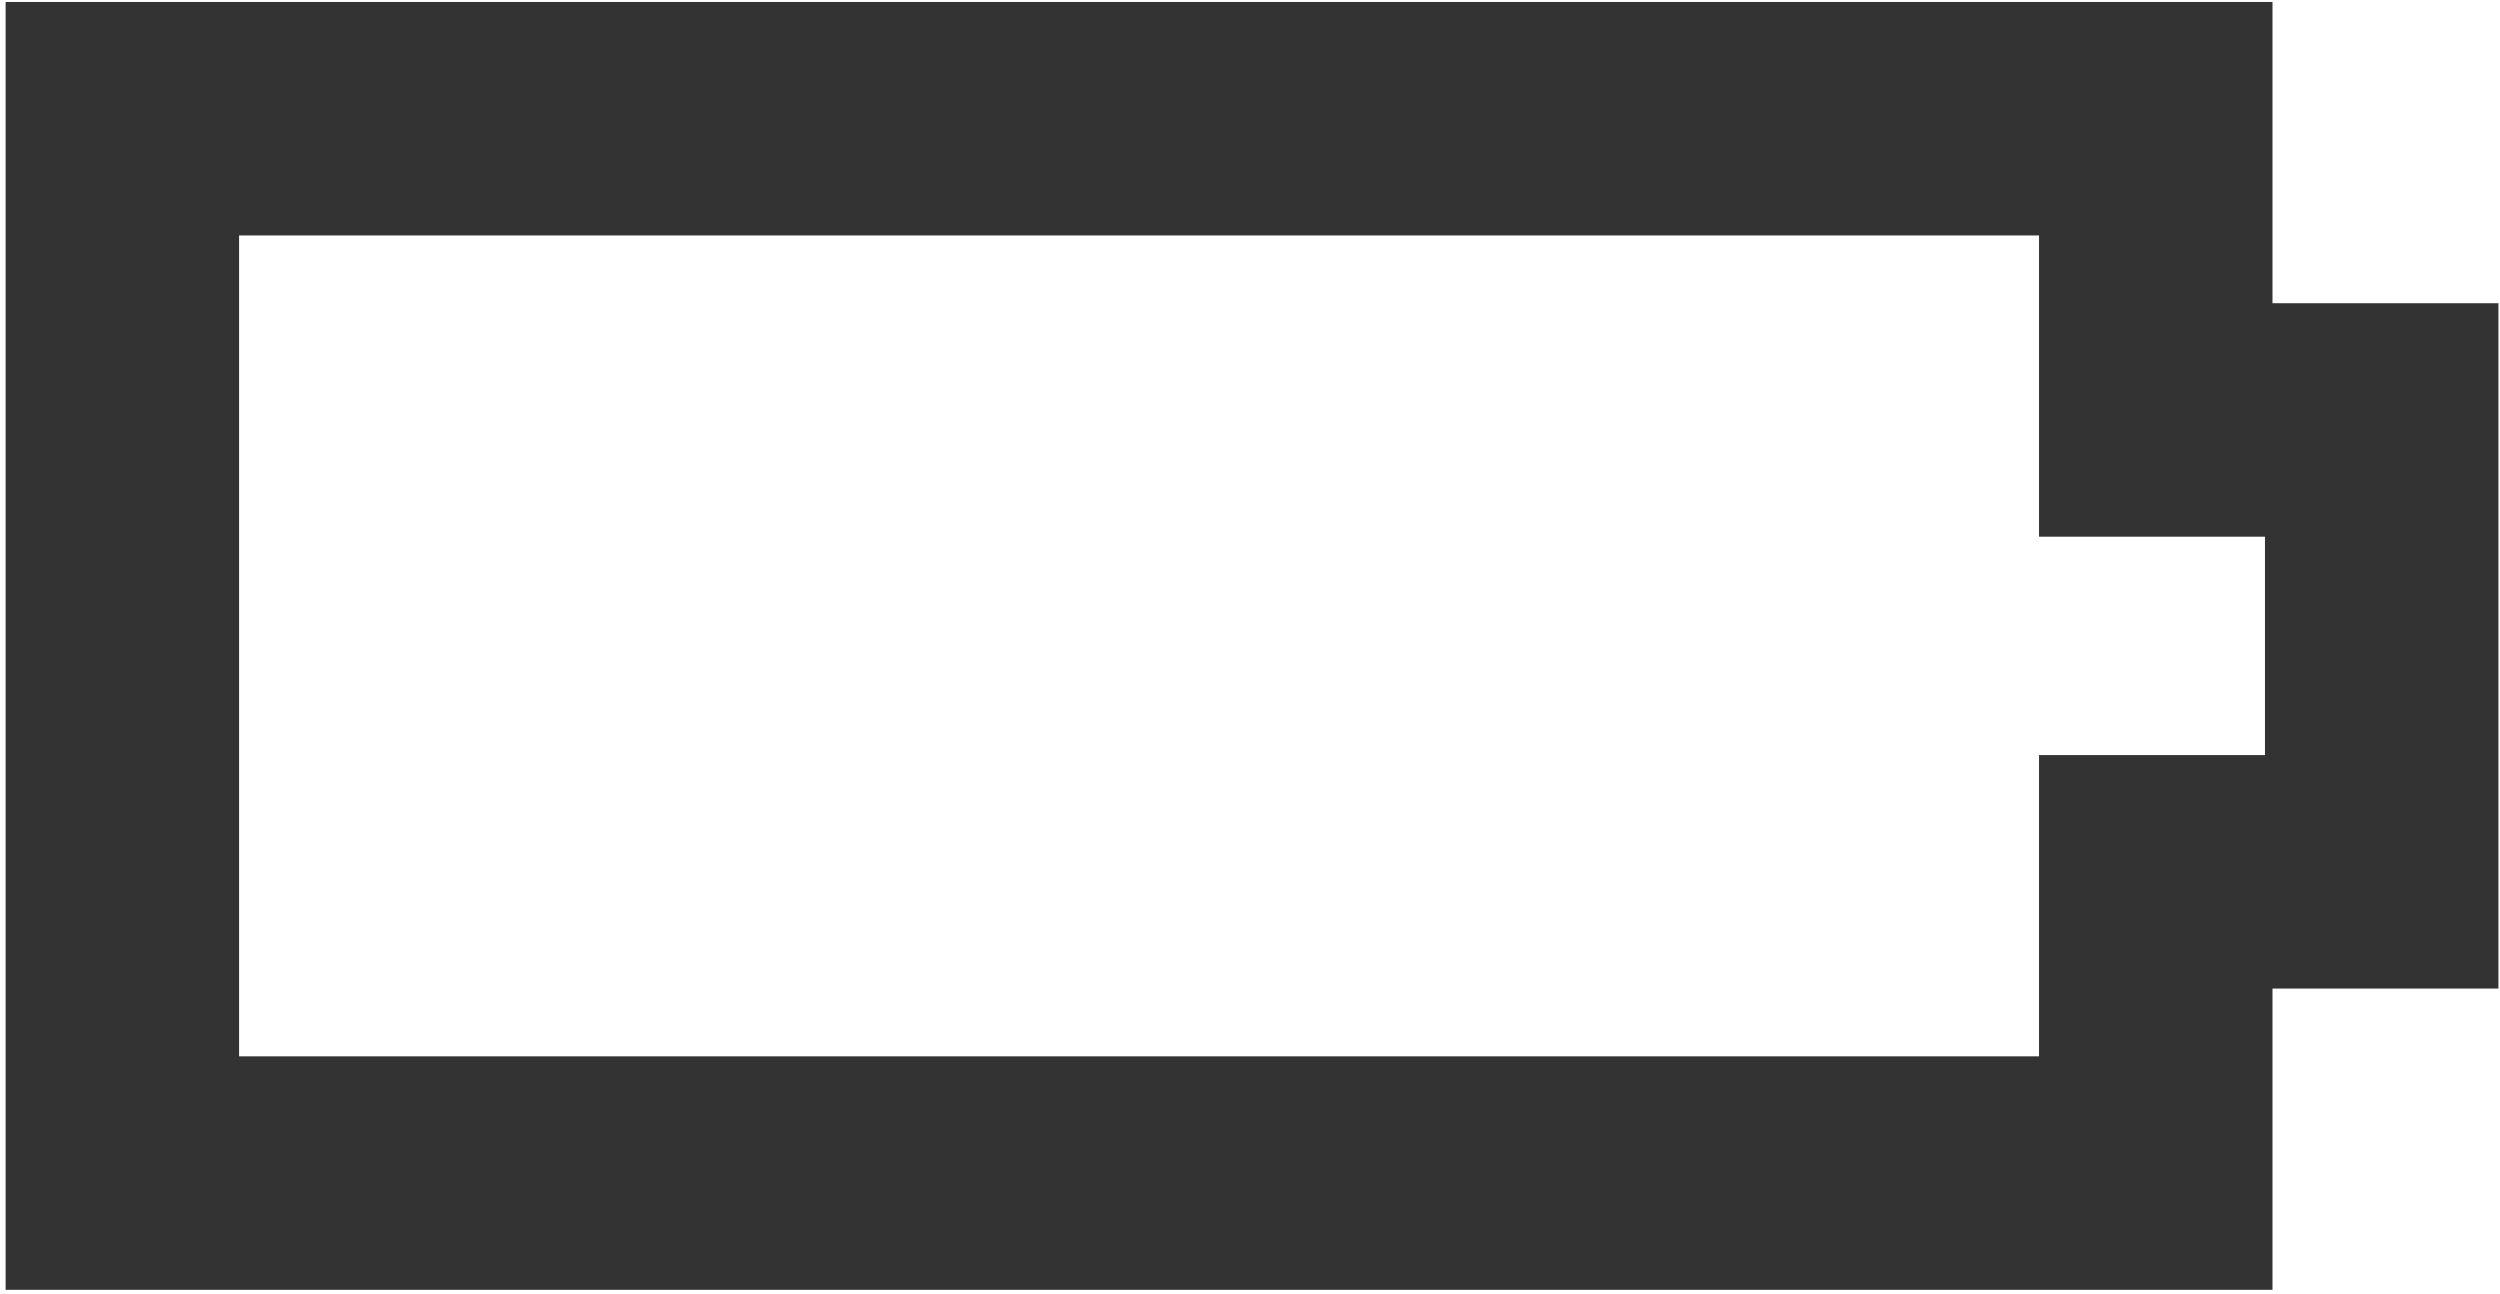
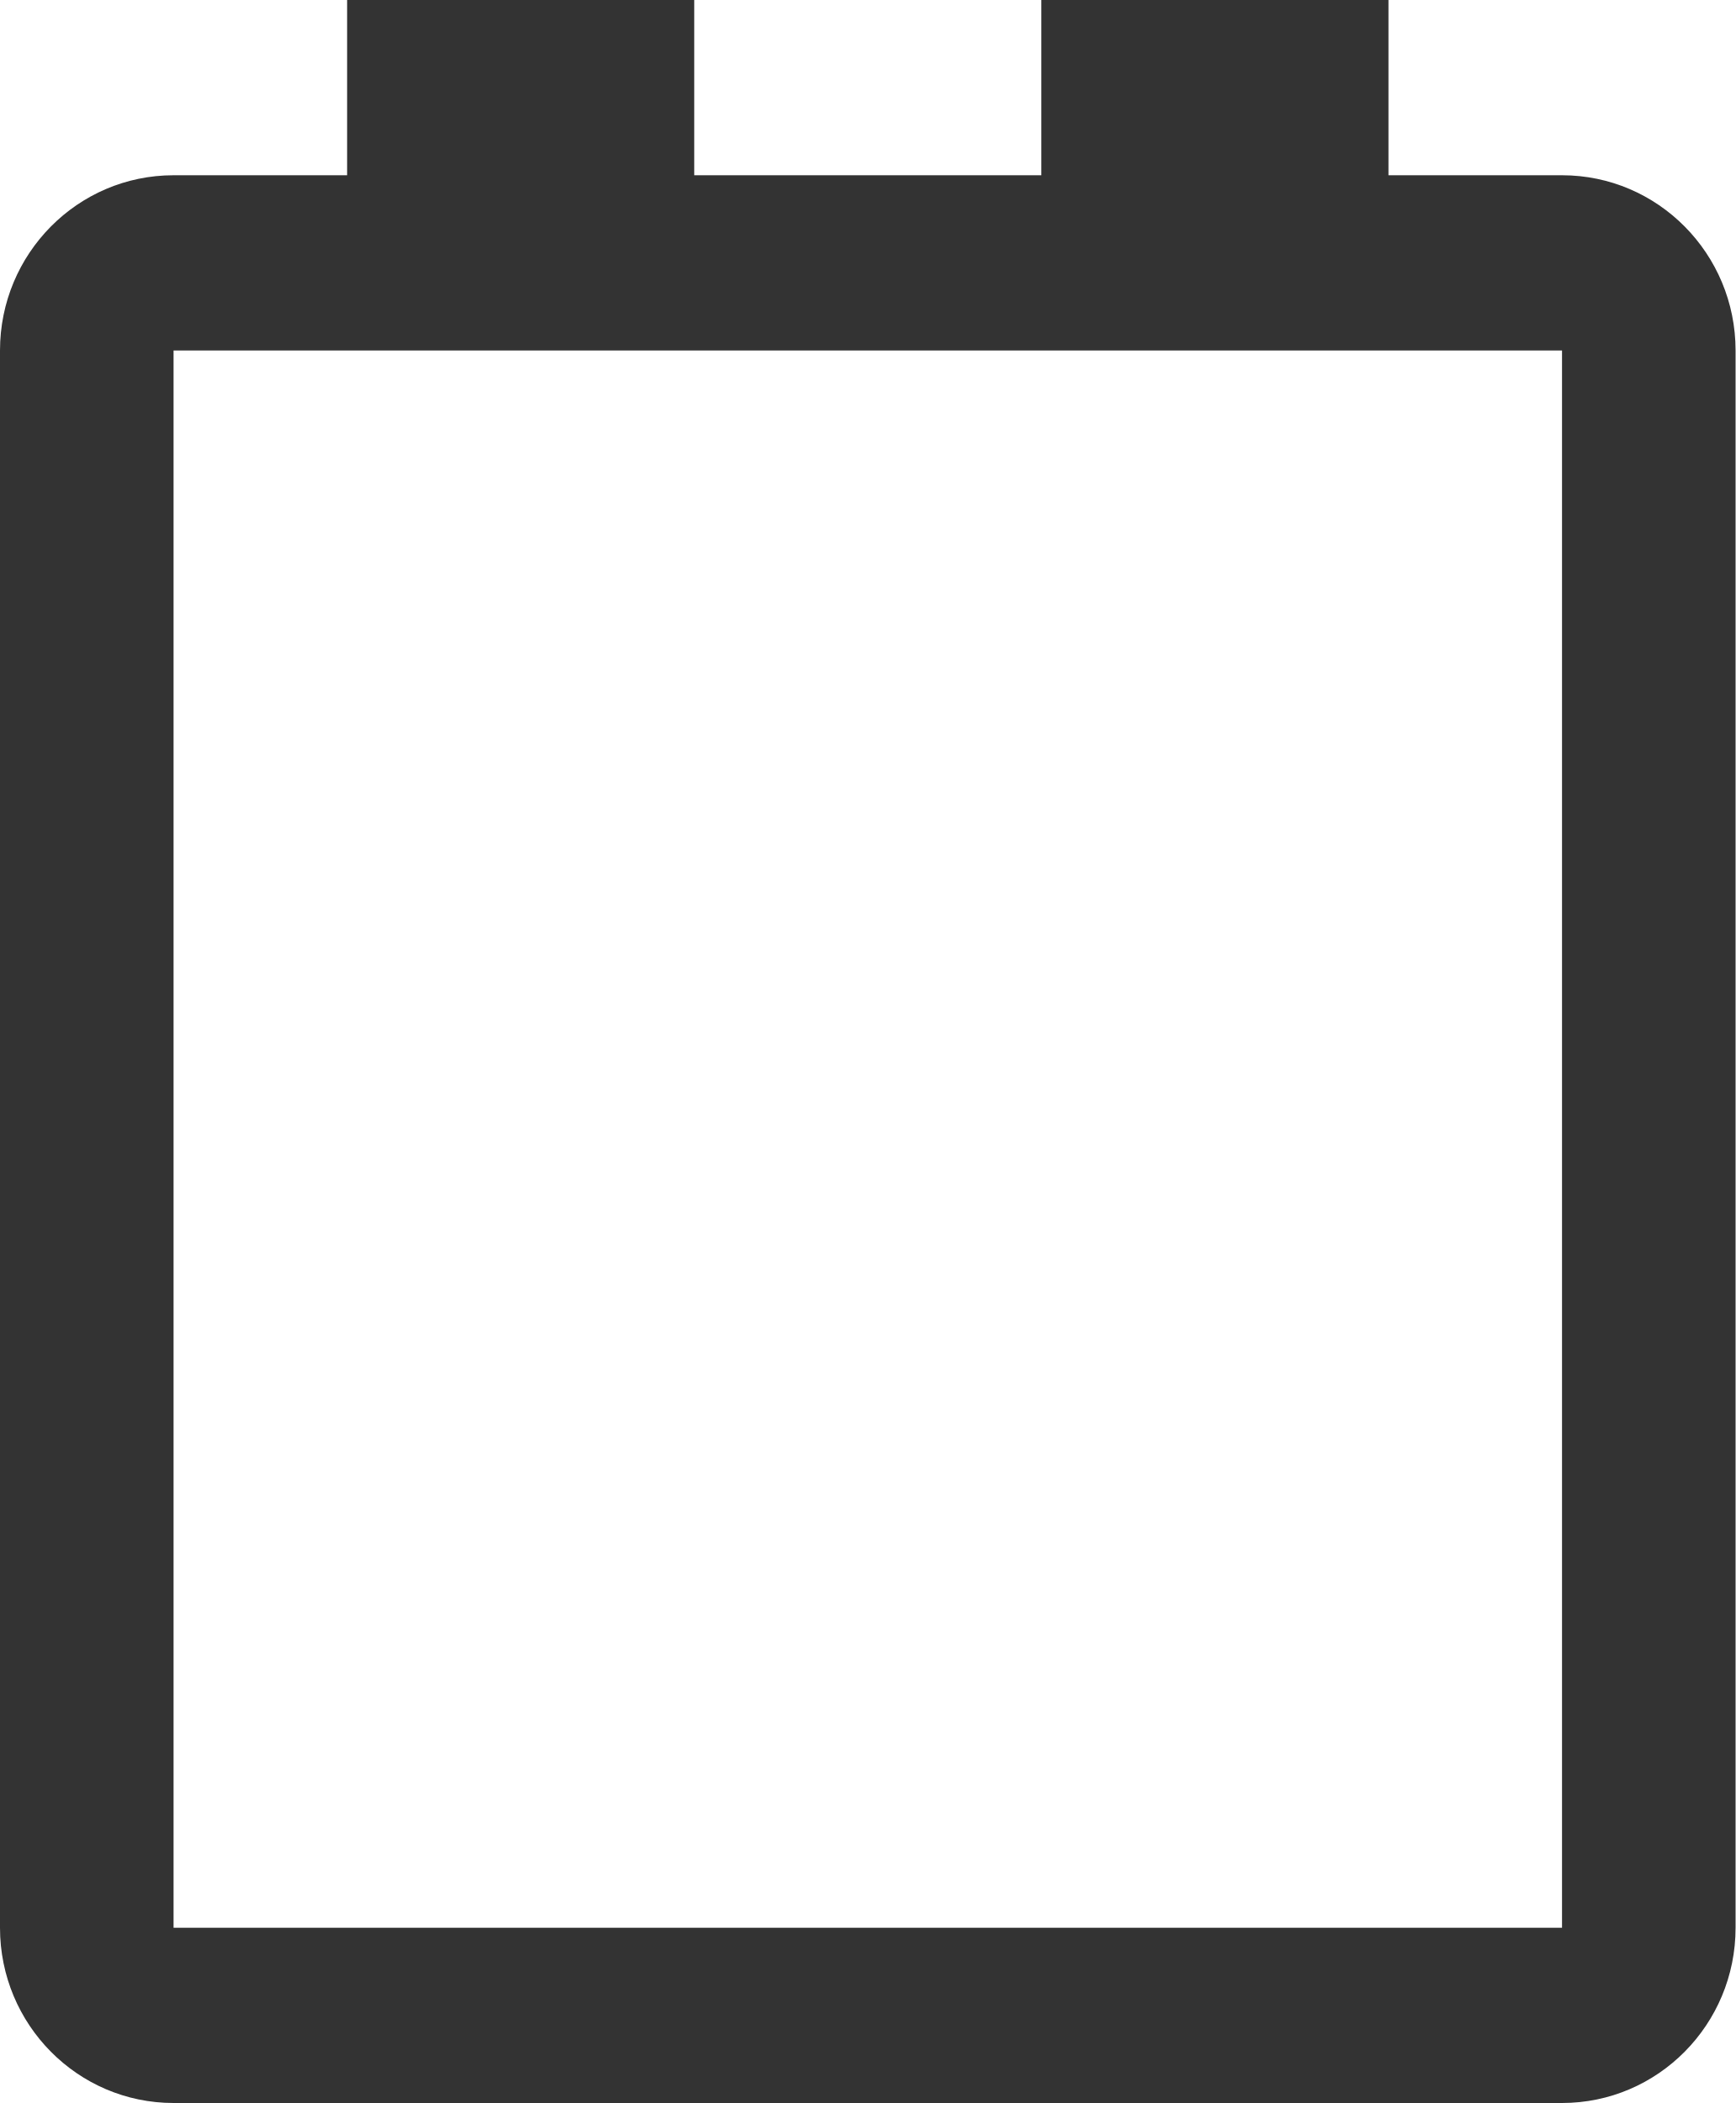
- <svg xmlns="http://www.w3.org/2000/svg" width="315" height="163" viewBox="0 0 315 163" fill="none">
-   <path fill-rule="evenodd" clip-rule="evenodd" d="M0.708 0.25H286.335V38.207H314.802V124.559H286.335V162.516H0.708V0.25ZM285.386 95.142V67.624H256.918V29.667H30.125V133.099H256.918V95.142H285.386Z" fill="#333333" />
+ <svg xmlns="http://www.w3.org/2000/svg" width="208" height="252" viewBox="0 0 208 252" fill="none">
+   <path fill-rule="evenodd" clip-rule="evenodd" d="M41.6 21V0H83.2V21H124.8V0H166.4V21H187.2C198.688 21 208 30.402 208 42V231C208 242.598 198.688 252 187.2 252H20.8C9.312 252 0 242.598 0 231V42C0 30.402 9.312 21 20.8 21H41.6ZM187.2 42H20.8V231H187.2V42Z" fill="#333333" />
</svg>
